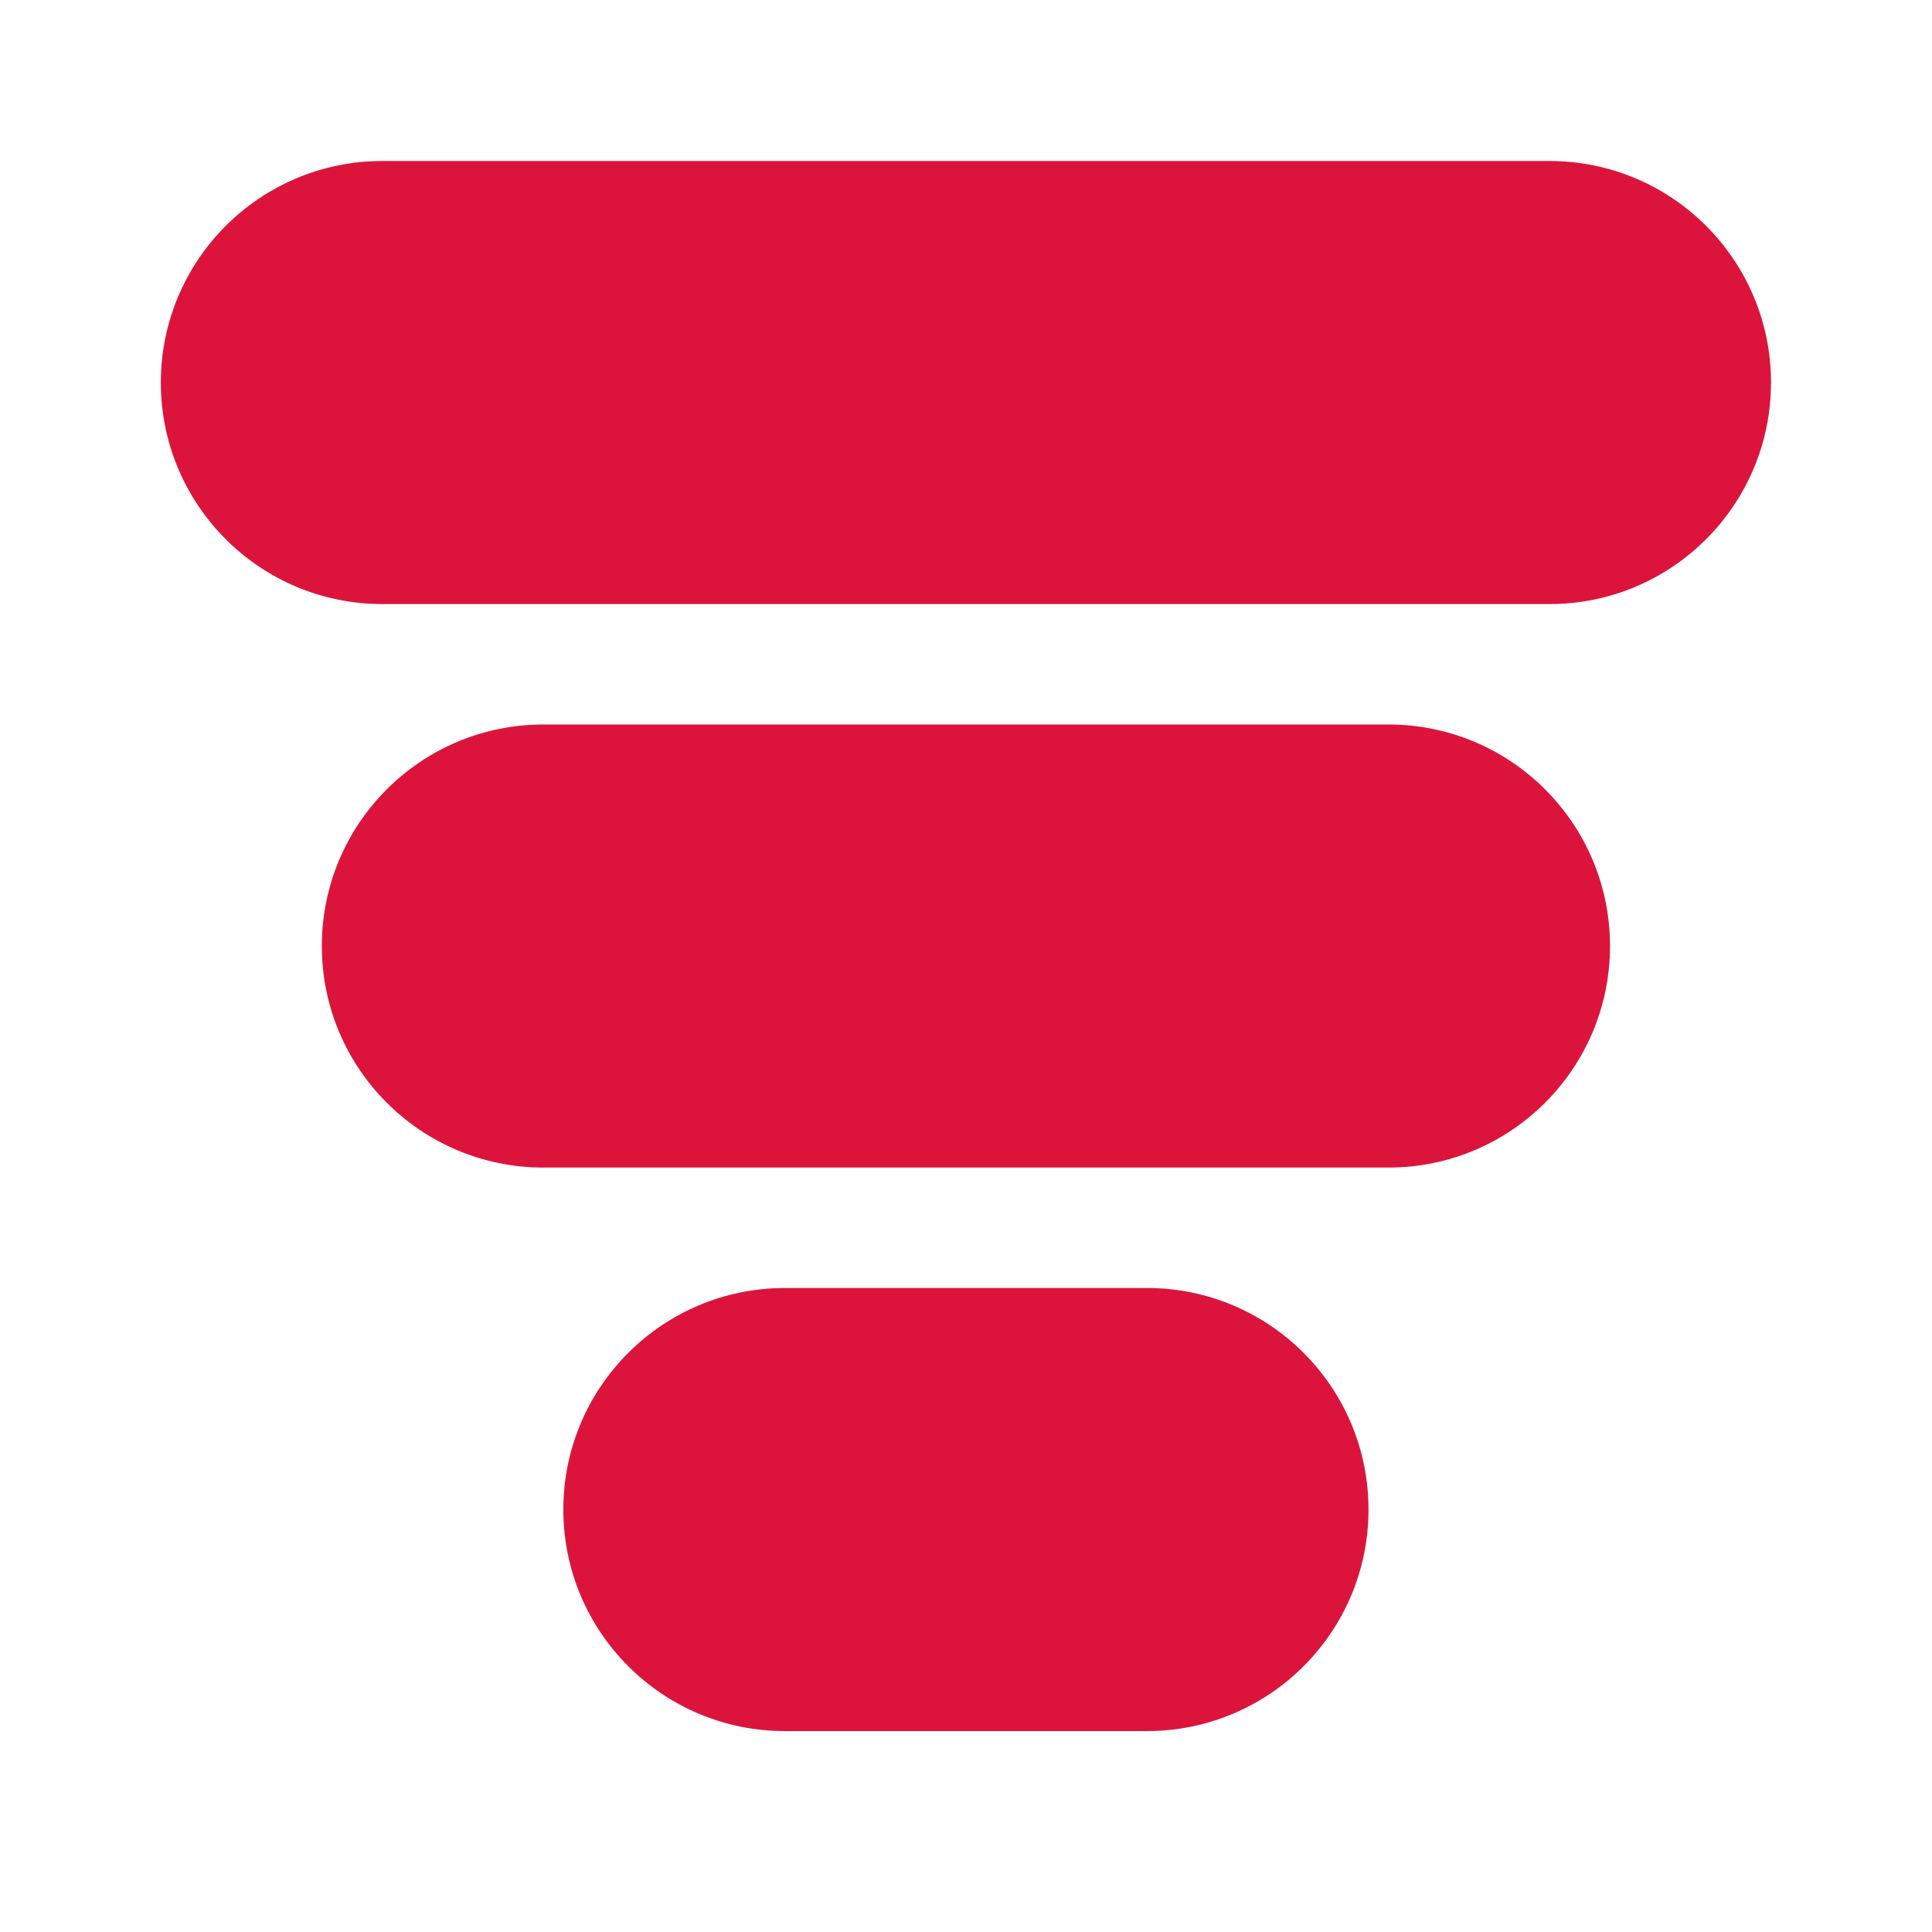
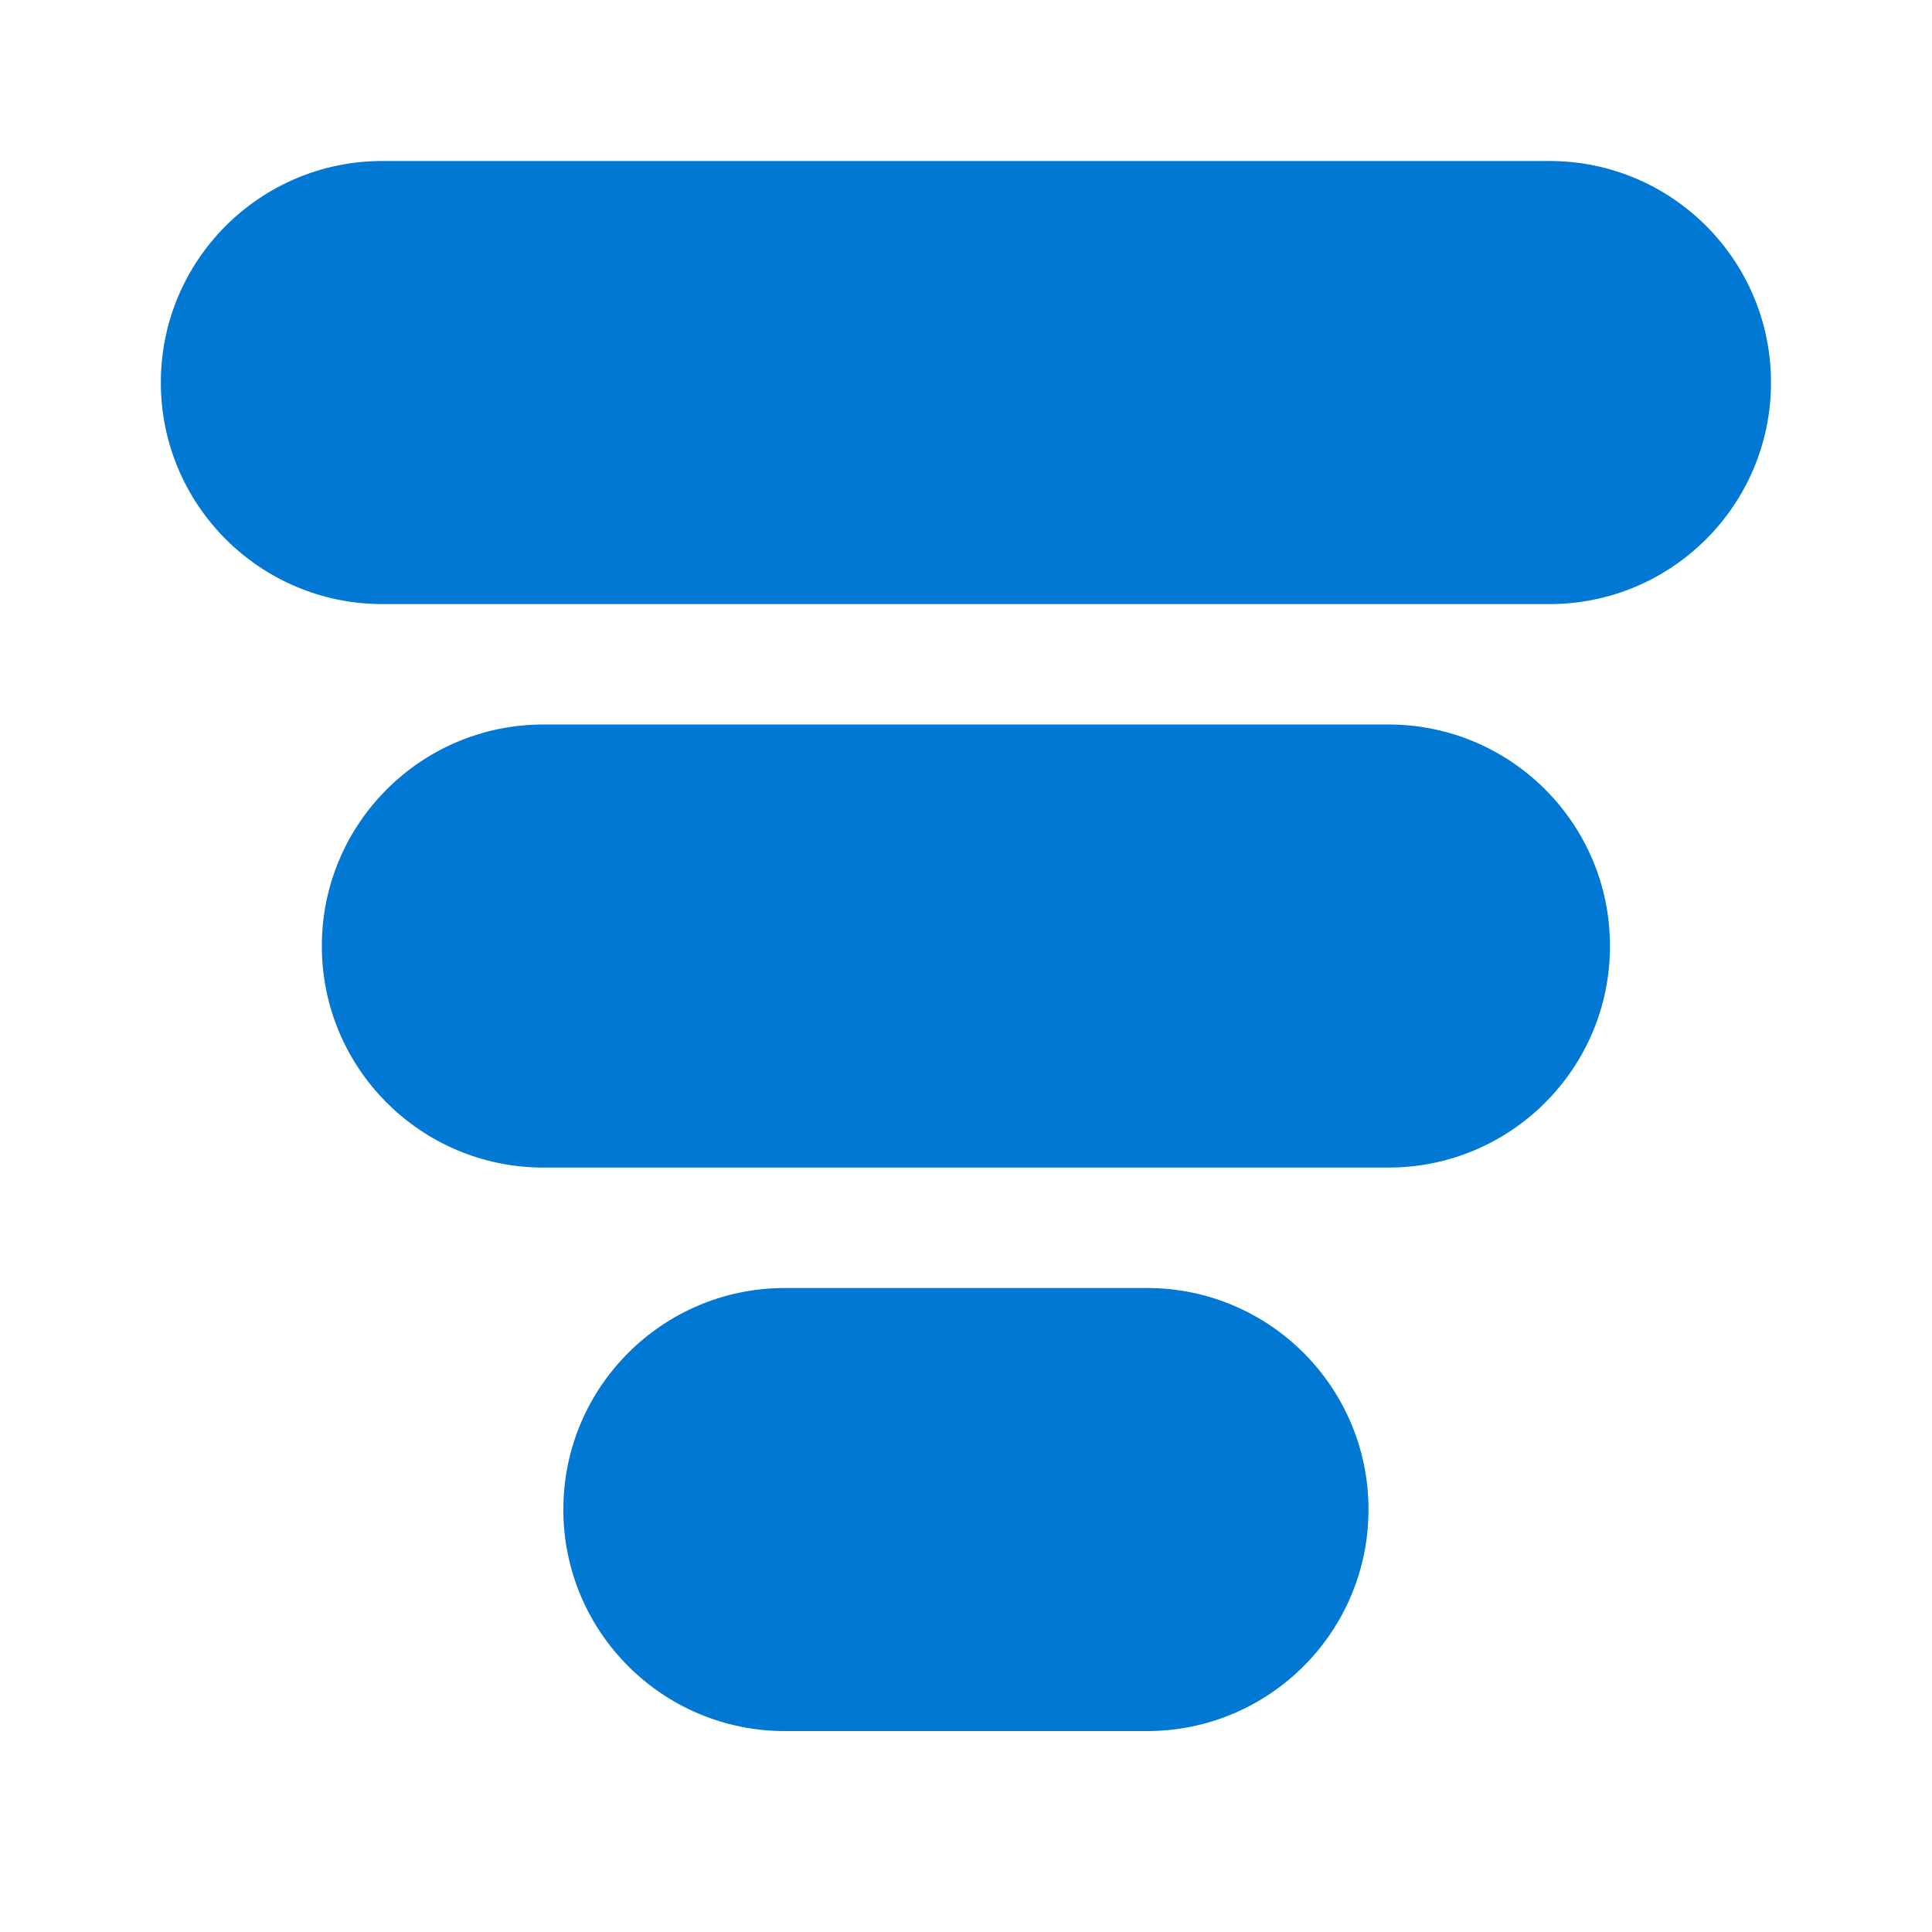
- <svg xmlns="http://www.w3.org/2000/svg" width="24" height="24" viewBox="0 0 24 24" fill="#DC143C">
-   <path d="M19.248 7.504C20.768 7.504 22 6.272 22 4.752C22 3.232 20.768 2 19.248 2H4.75C3.23 2 1.998 3.232 1.998 4.752C1.998 6.272 3.23 7.504 4.75 7.504H19.248ZM17.248 14.504C18.768 14.504 20 13.272 20 11.752C20 10.232 18.768 9 17.248 9H6.75C5.23 9 3.998 10.232 3.998 11.752C3.998 13.272 5.23 14.504 6.75 14.504H17.248ZM17 18.752C17 17.232 15.768 16 14.248 16H9.75C8.23 16 6.998 17.232 6.998 18.752C6.998 20.272 8.23 21.504 9.75 21.504H14.248C15.768 21.504 17 20.272 17 18.752Z" fill="#DC143C" />
+ <svg xmlns="http://www.w3.org/2000/svg" width="24" height="24" viewBox="0 0 24 24" fill="#0078D4">
+   <path d="M19.248 7.504C20.768 7.504 22 6.272 22 4.752C22 3.232 20.768 2 19.248 2H4.75C3.23 2 1.998 3.232 1.998 4.752C1.998 6.272 3.23 7.504 4.75 7.504H19.248ZM17.248 14.504C18.768 14.504 20 13.272 20 11.752C20 10.232 18.768 9 17.248 9H6.75C5.23 9 3.998 10.232 3.998 11.752C3.998 13.272 5.23 14.504 6.75 14.504H17.248ZM17 18.752C17 17.232 15.768 16 14.248 16H9.75C8.23 16 6.998 17.232 6.998 18.752C6.998 20.272 8.23 21.504 9.75 21.504H14.248C15.768 21.504 17 20.272 17 18.752Z" fill="#0078D4" />
</svg>
